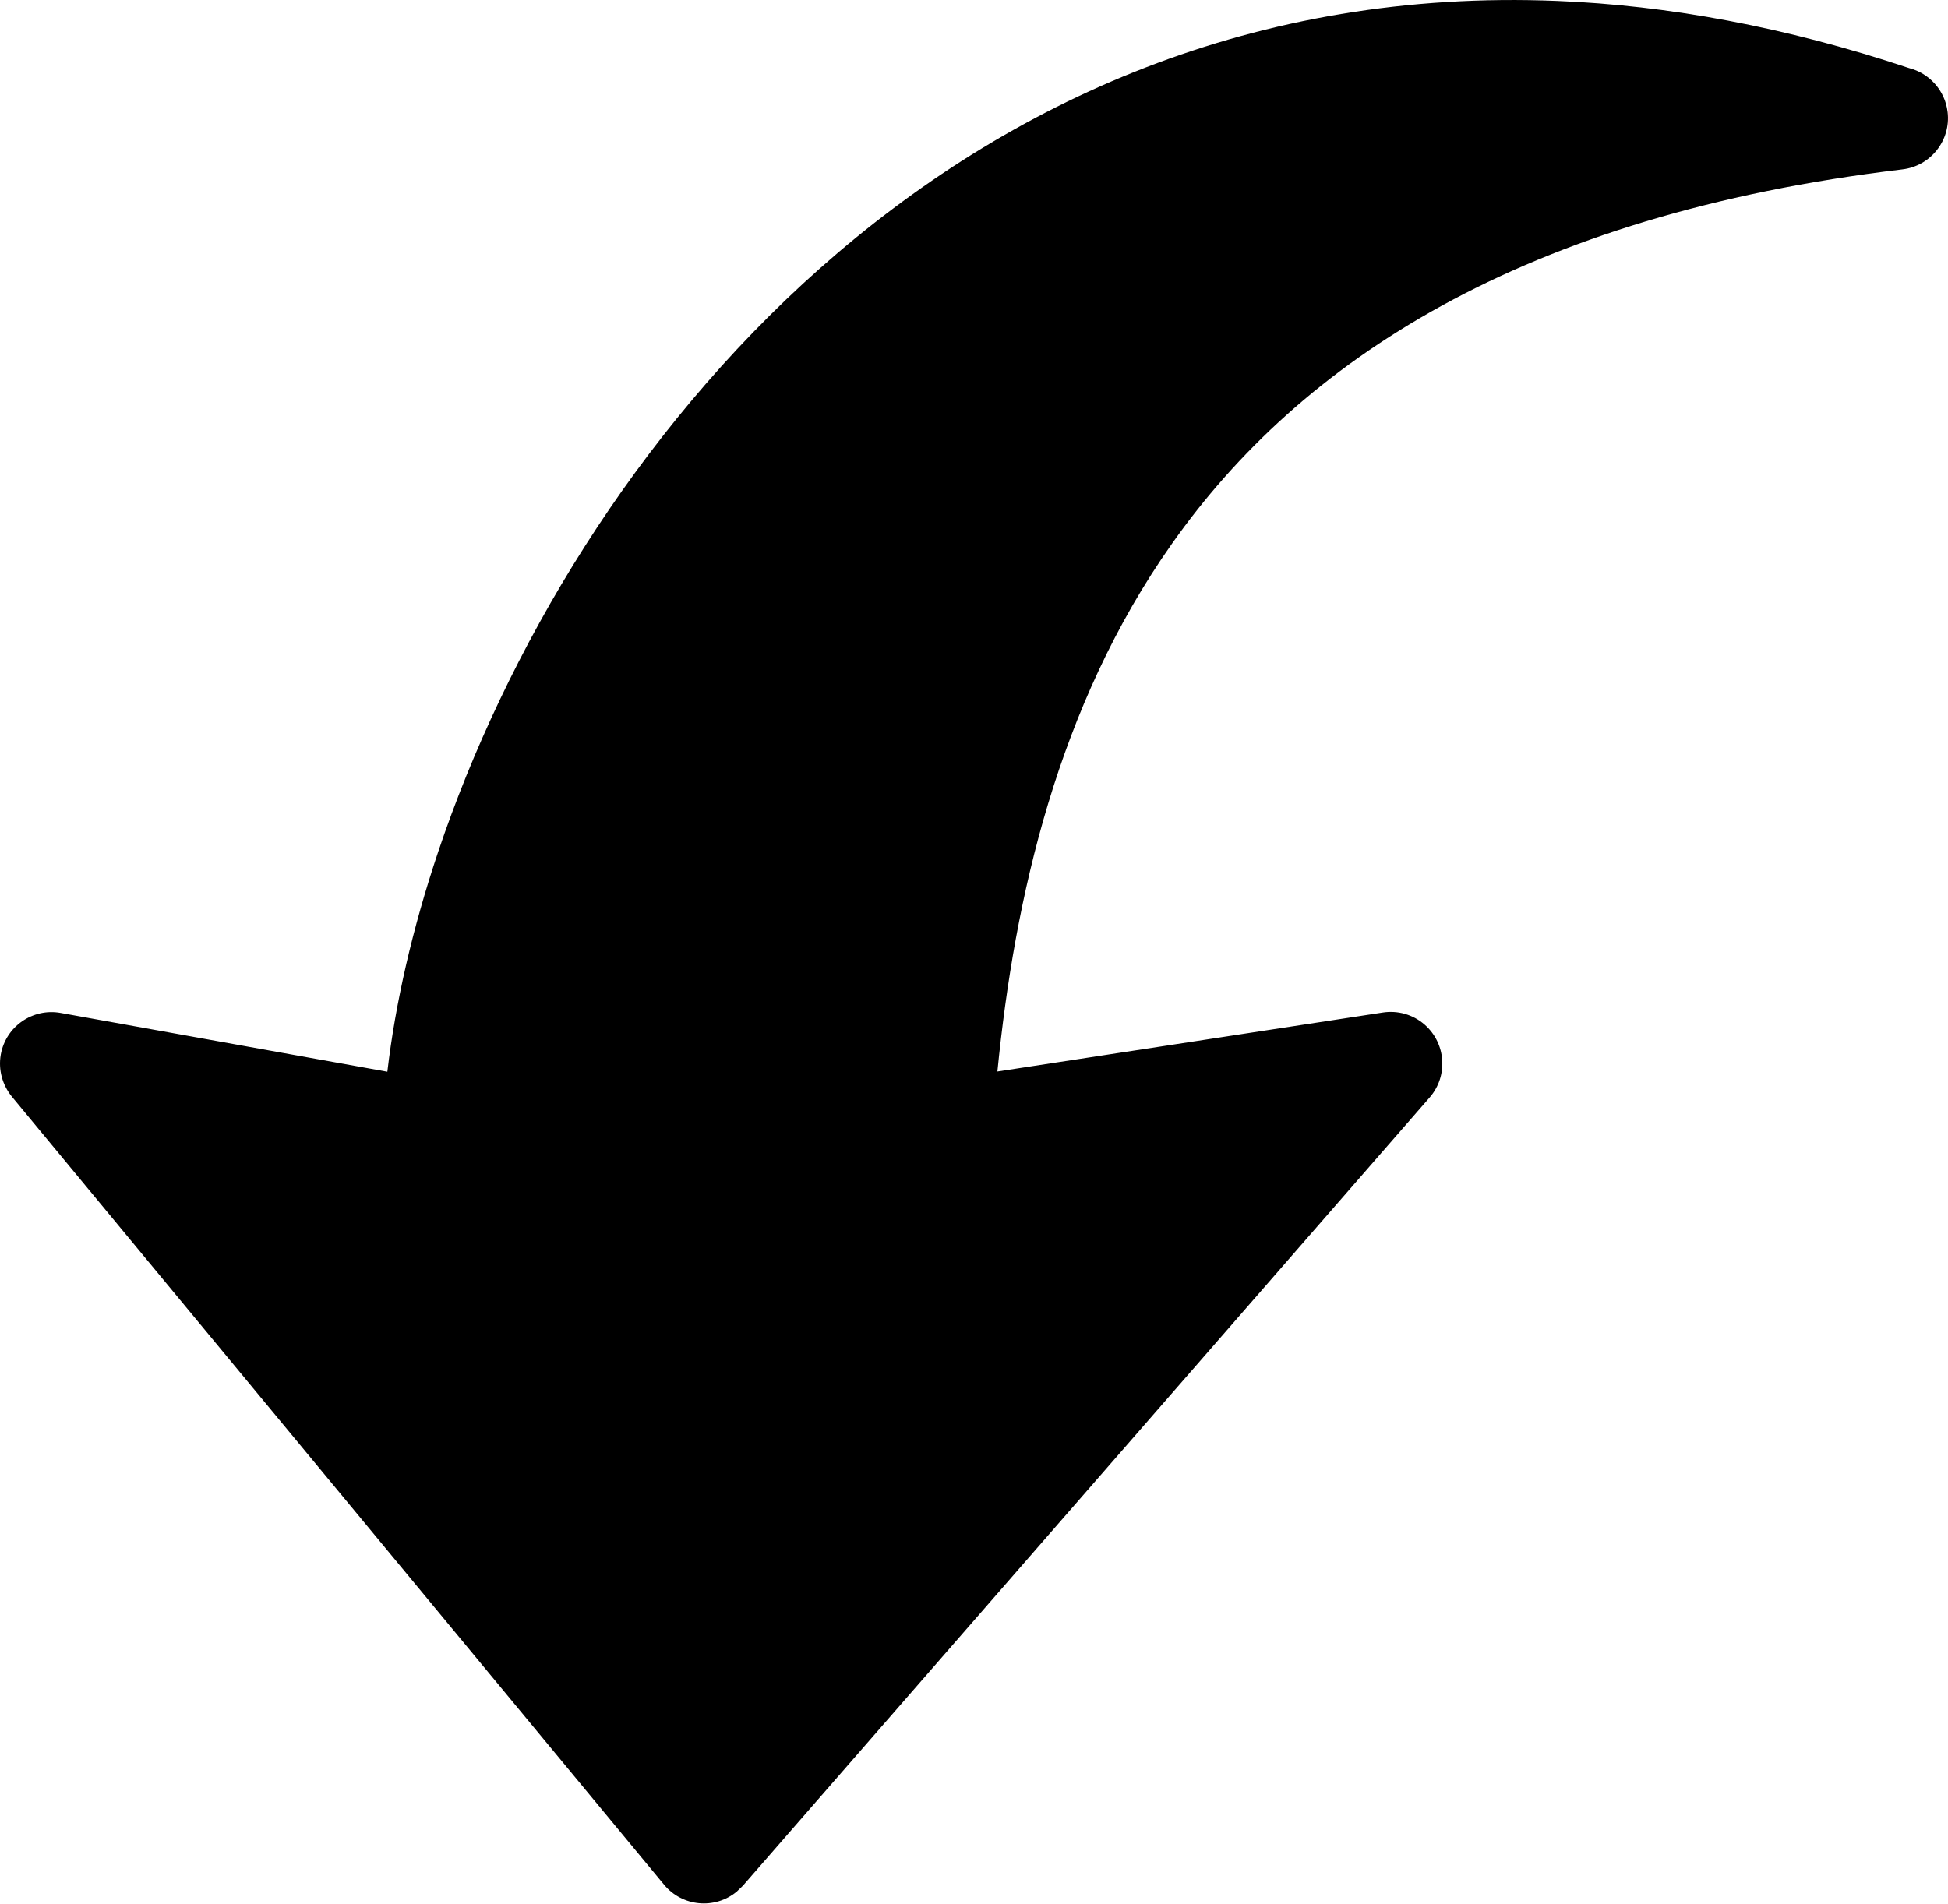
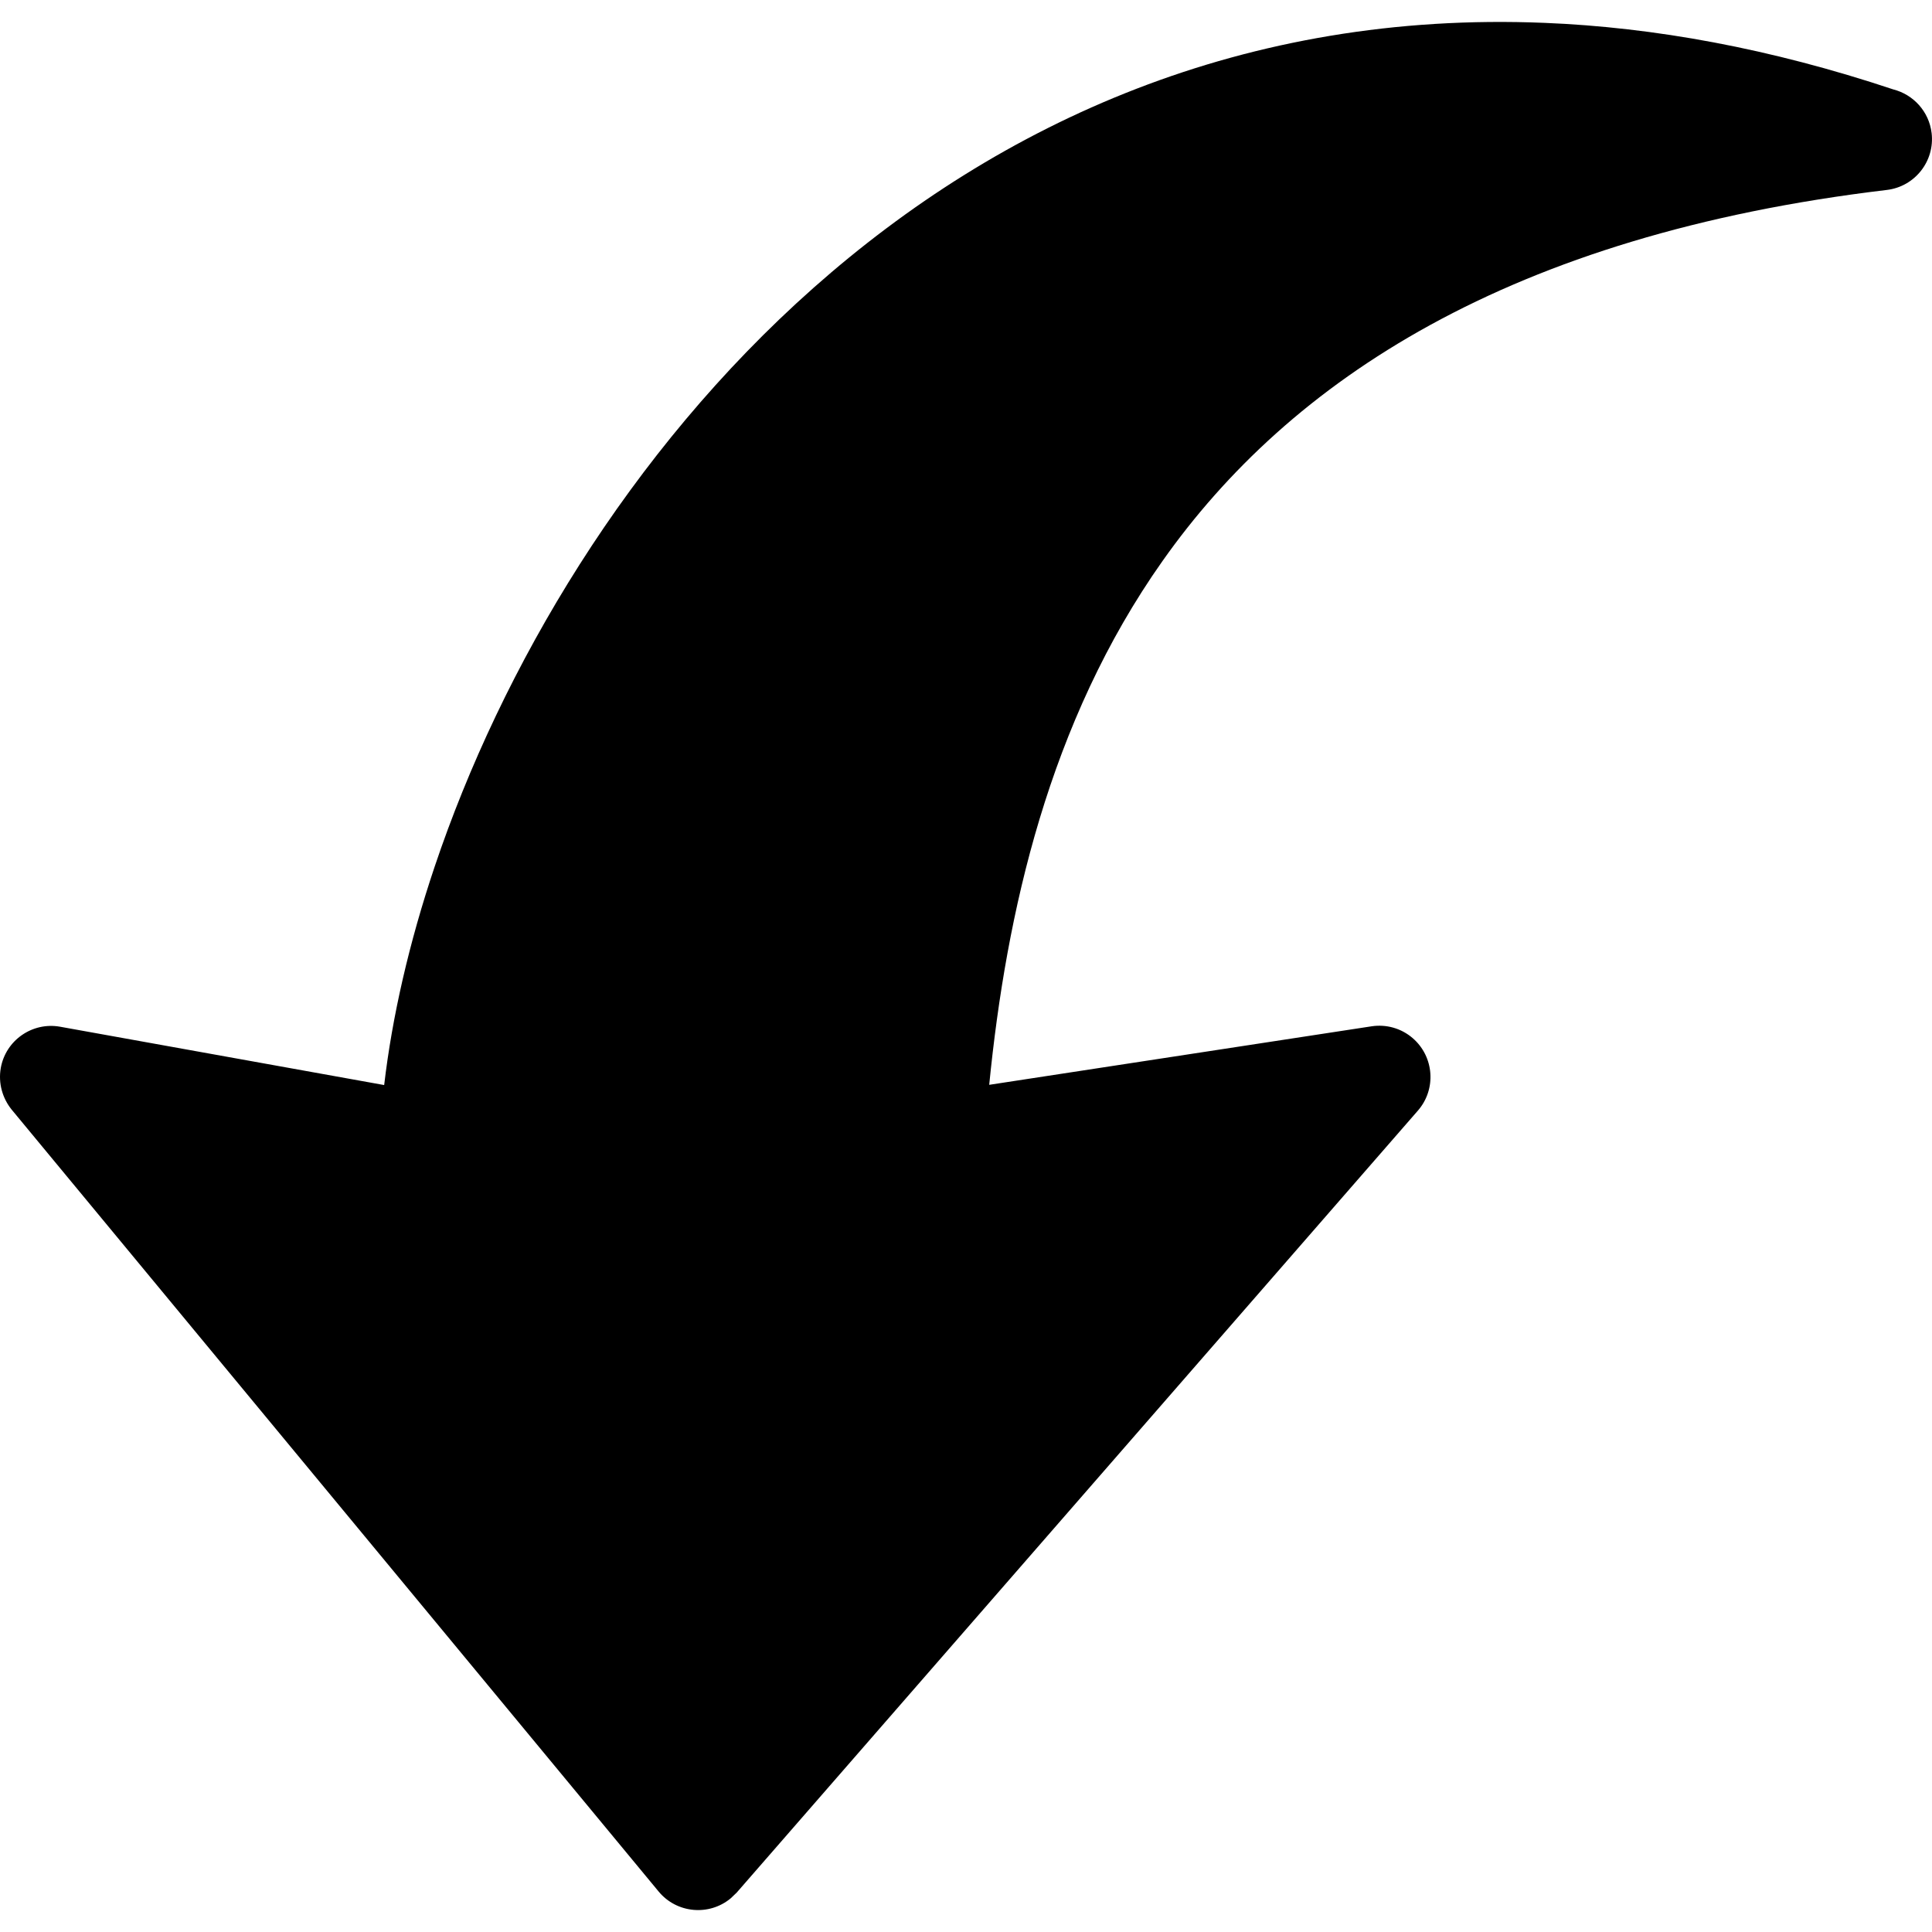
- <svg xmlns="http://www.w3.org/2000/svg" shape-rendering="geometricPrecision" text-rendering="geometricPrecision" image-rendering="optimizeQuality" fill-rule="evenodd" clip-rule="evenodd" viewBox="0 0 512 500.38">
-   <path fill="currentColor" fill-rule="nonzero" d="m262.15 281.68 101.35-15.51c3.8-.57 7.81.46 10.93 3.18 5.65 4.93 6.25 13.51 1.33 19.16L195.24 495.74l-1.6 1.53c-5.76 4.77-14.32 3.96-19.09-1.8L3.08 288.24C.67 285.25-.51 281.28.21 277.2c1.32-7.34 8.36-12.23 15.7-10.92l85.9 15.46c2.1-17.97 6.57-37.61 13.36-57.82 17.7-52.68 51.45-110.05 100.41-153.44C265.02 26.66 329.88-3.02 409.34.25c28.95 1.17 59.78 6.76 92.41 17.64 5.29 1.35 9.47 5.83 10.15 11.57.88 7.43-4.44 14.19-11.88 15.07-100.17 11.94-158.24 50.57-191.94 98.33-30.15 42.69-41.4 93.26-45.93 138.82z" />
+ <svg xmlns="http://www.w3.org/2000/svg" width="10" height="10" shape-rendering="geometricPrecision" text-rendering="geometricPrecision" image-rendering="optimizeQuality" fill-rule="evenodd" clip-rule="evenodd" viewBox="0 0 512 500.38">
+   <path fill-rule="nonzero" d="m262.15 281.68 101.35-15.51c3.8-.57 7.81.46 10.93 3.18 5.65 4.93 6.25 13.51 1.33 19.16L195.24 495.74l-1.6 1.53c-5.76 4.77-14.32 3.96-19.09-1.8L3.08 288.24C.67 285.25-.51 281.28.21 277.2c1.32-7.34 8.36-12.23 15.7-10.92l85.9 15.46c2.1-17.97 6.57-37.61 13.36-57.82 17.7-52.68 51.45-110.05 100.41-153.44C265.02 26.66 329.88-3.02 409.34.25c28.95 1.17 59.78 6.76 92.41 17.64 5.29 1.35 9.47 5.83 10.15 11.57.88 7.43-4.44 14.19-11.88 15.07-100.17 11.94-158.24 50.57-191.94 98.33-30.15 42.69-41.4 93.26-45.93 138.82z" />
</svg>
